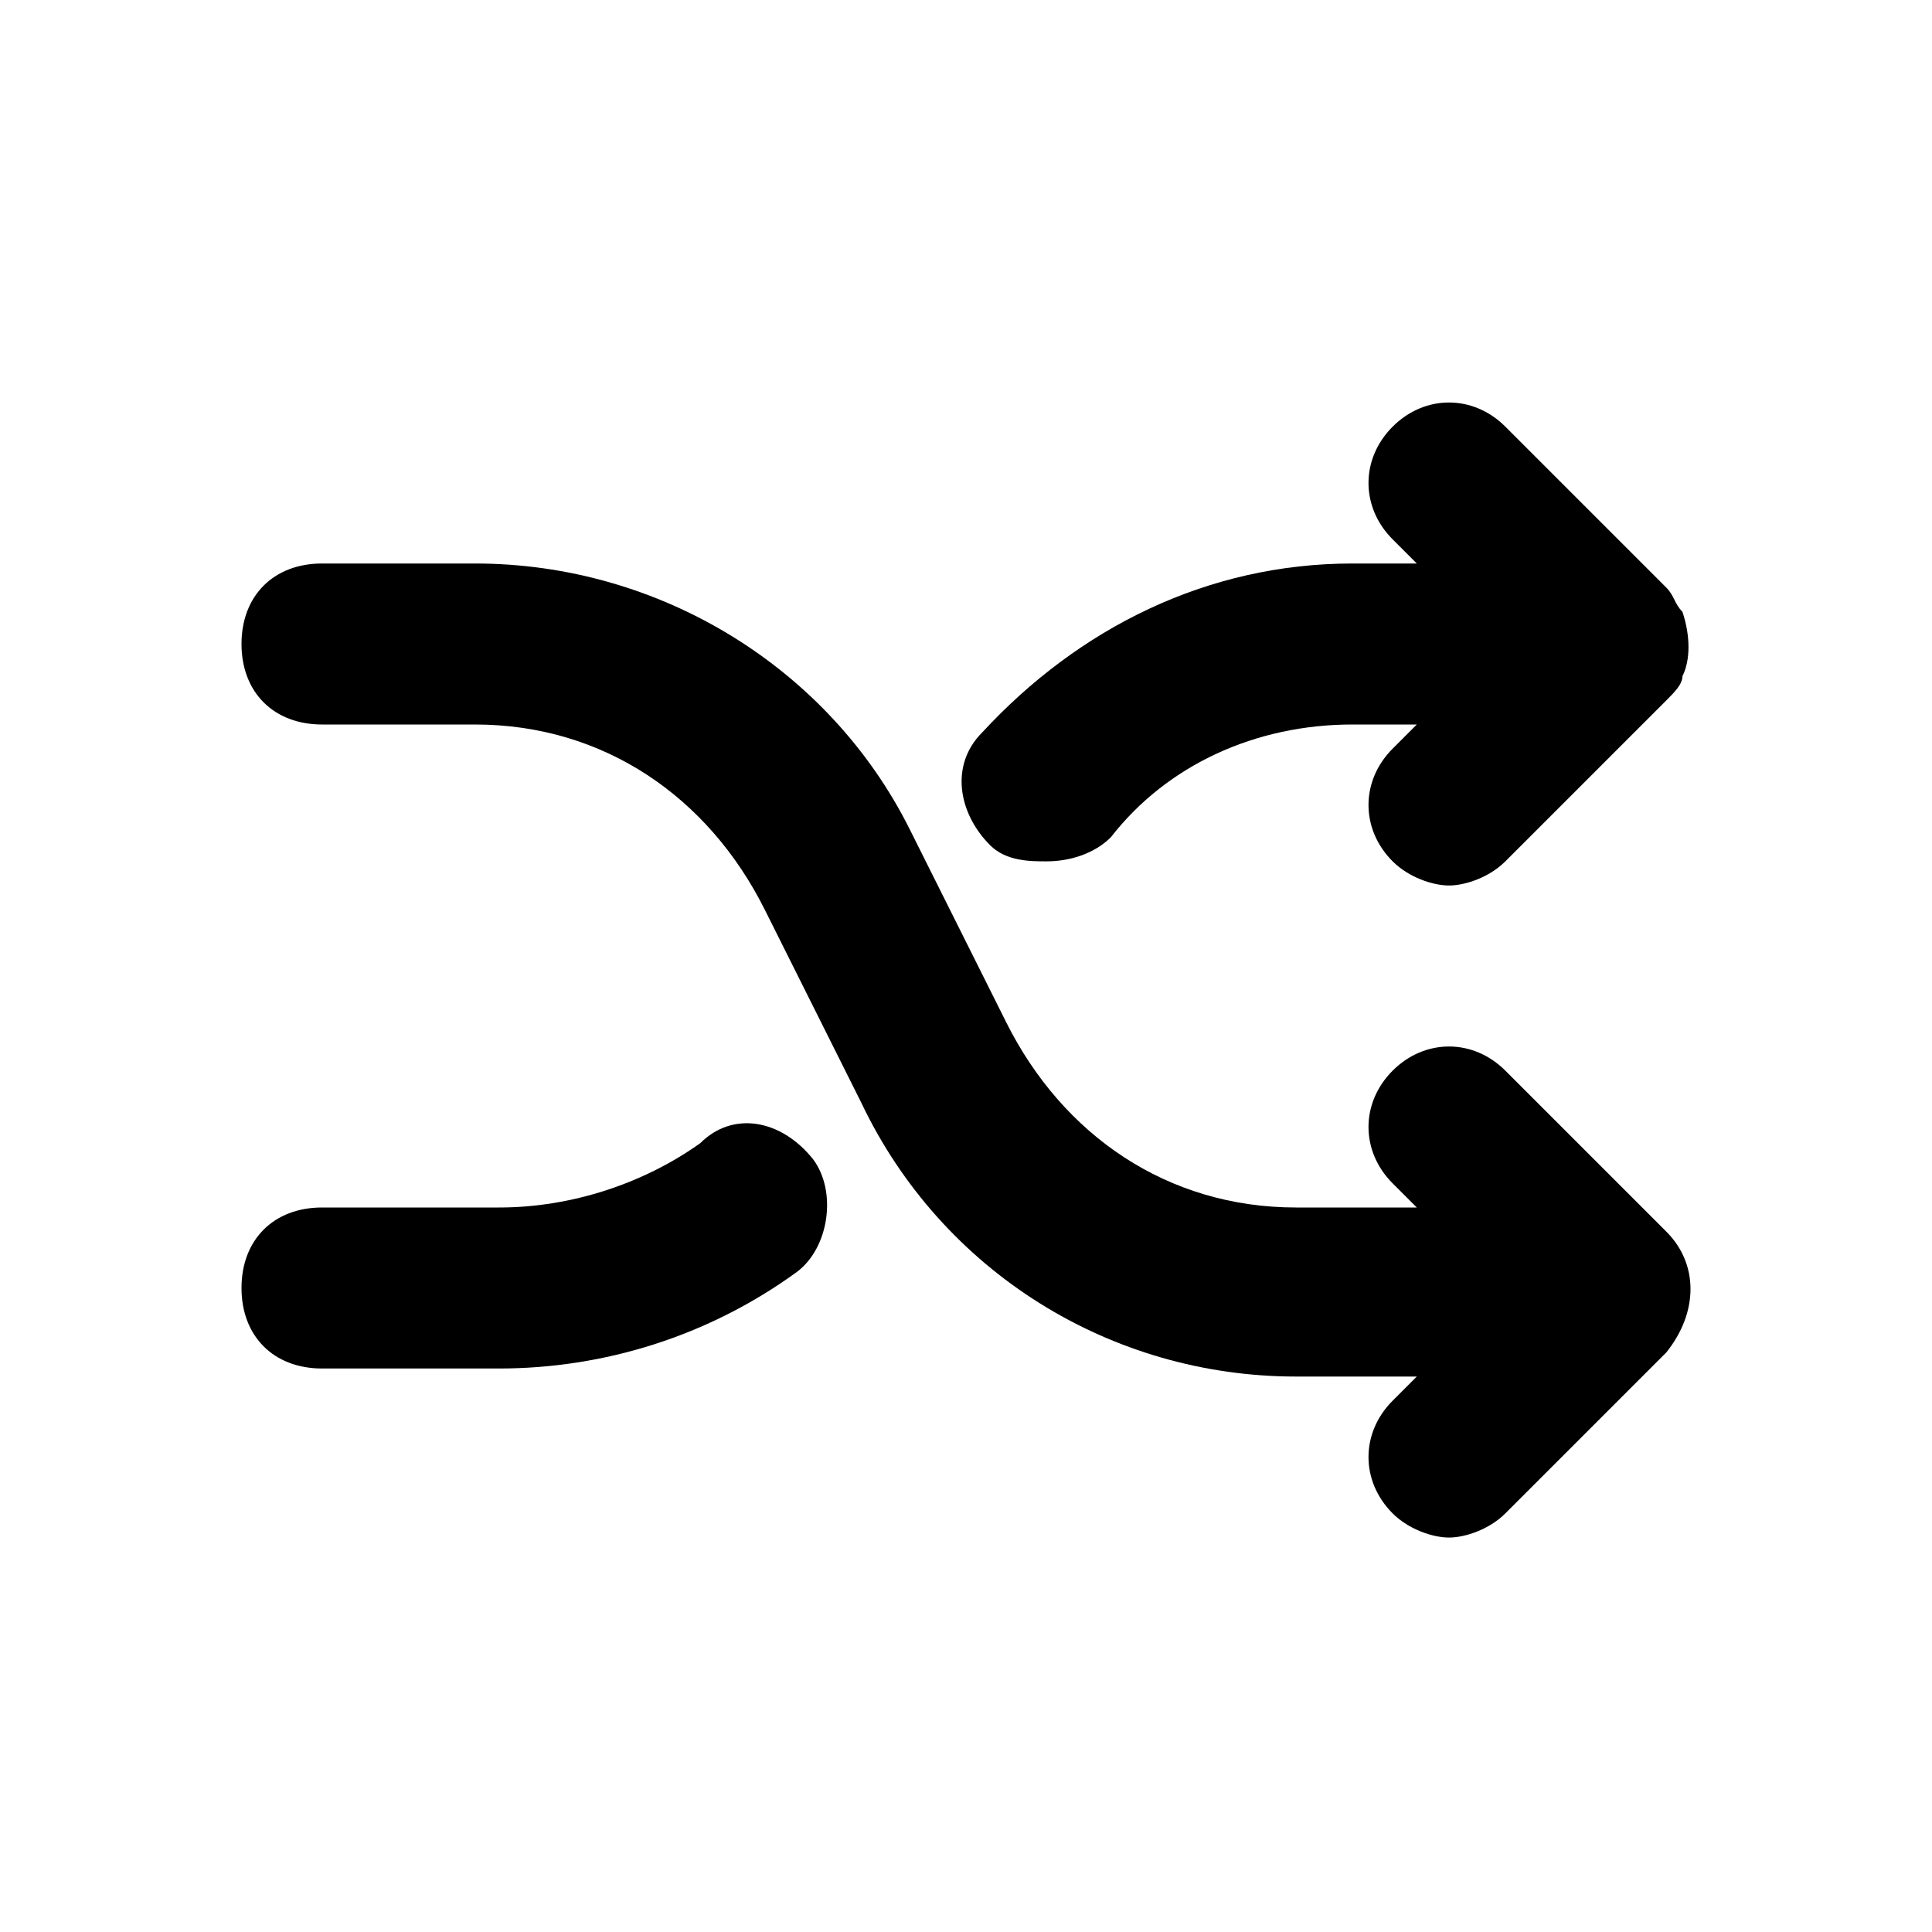
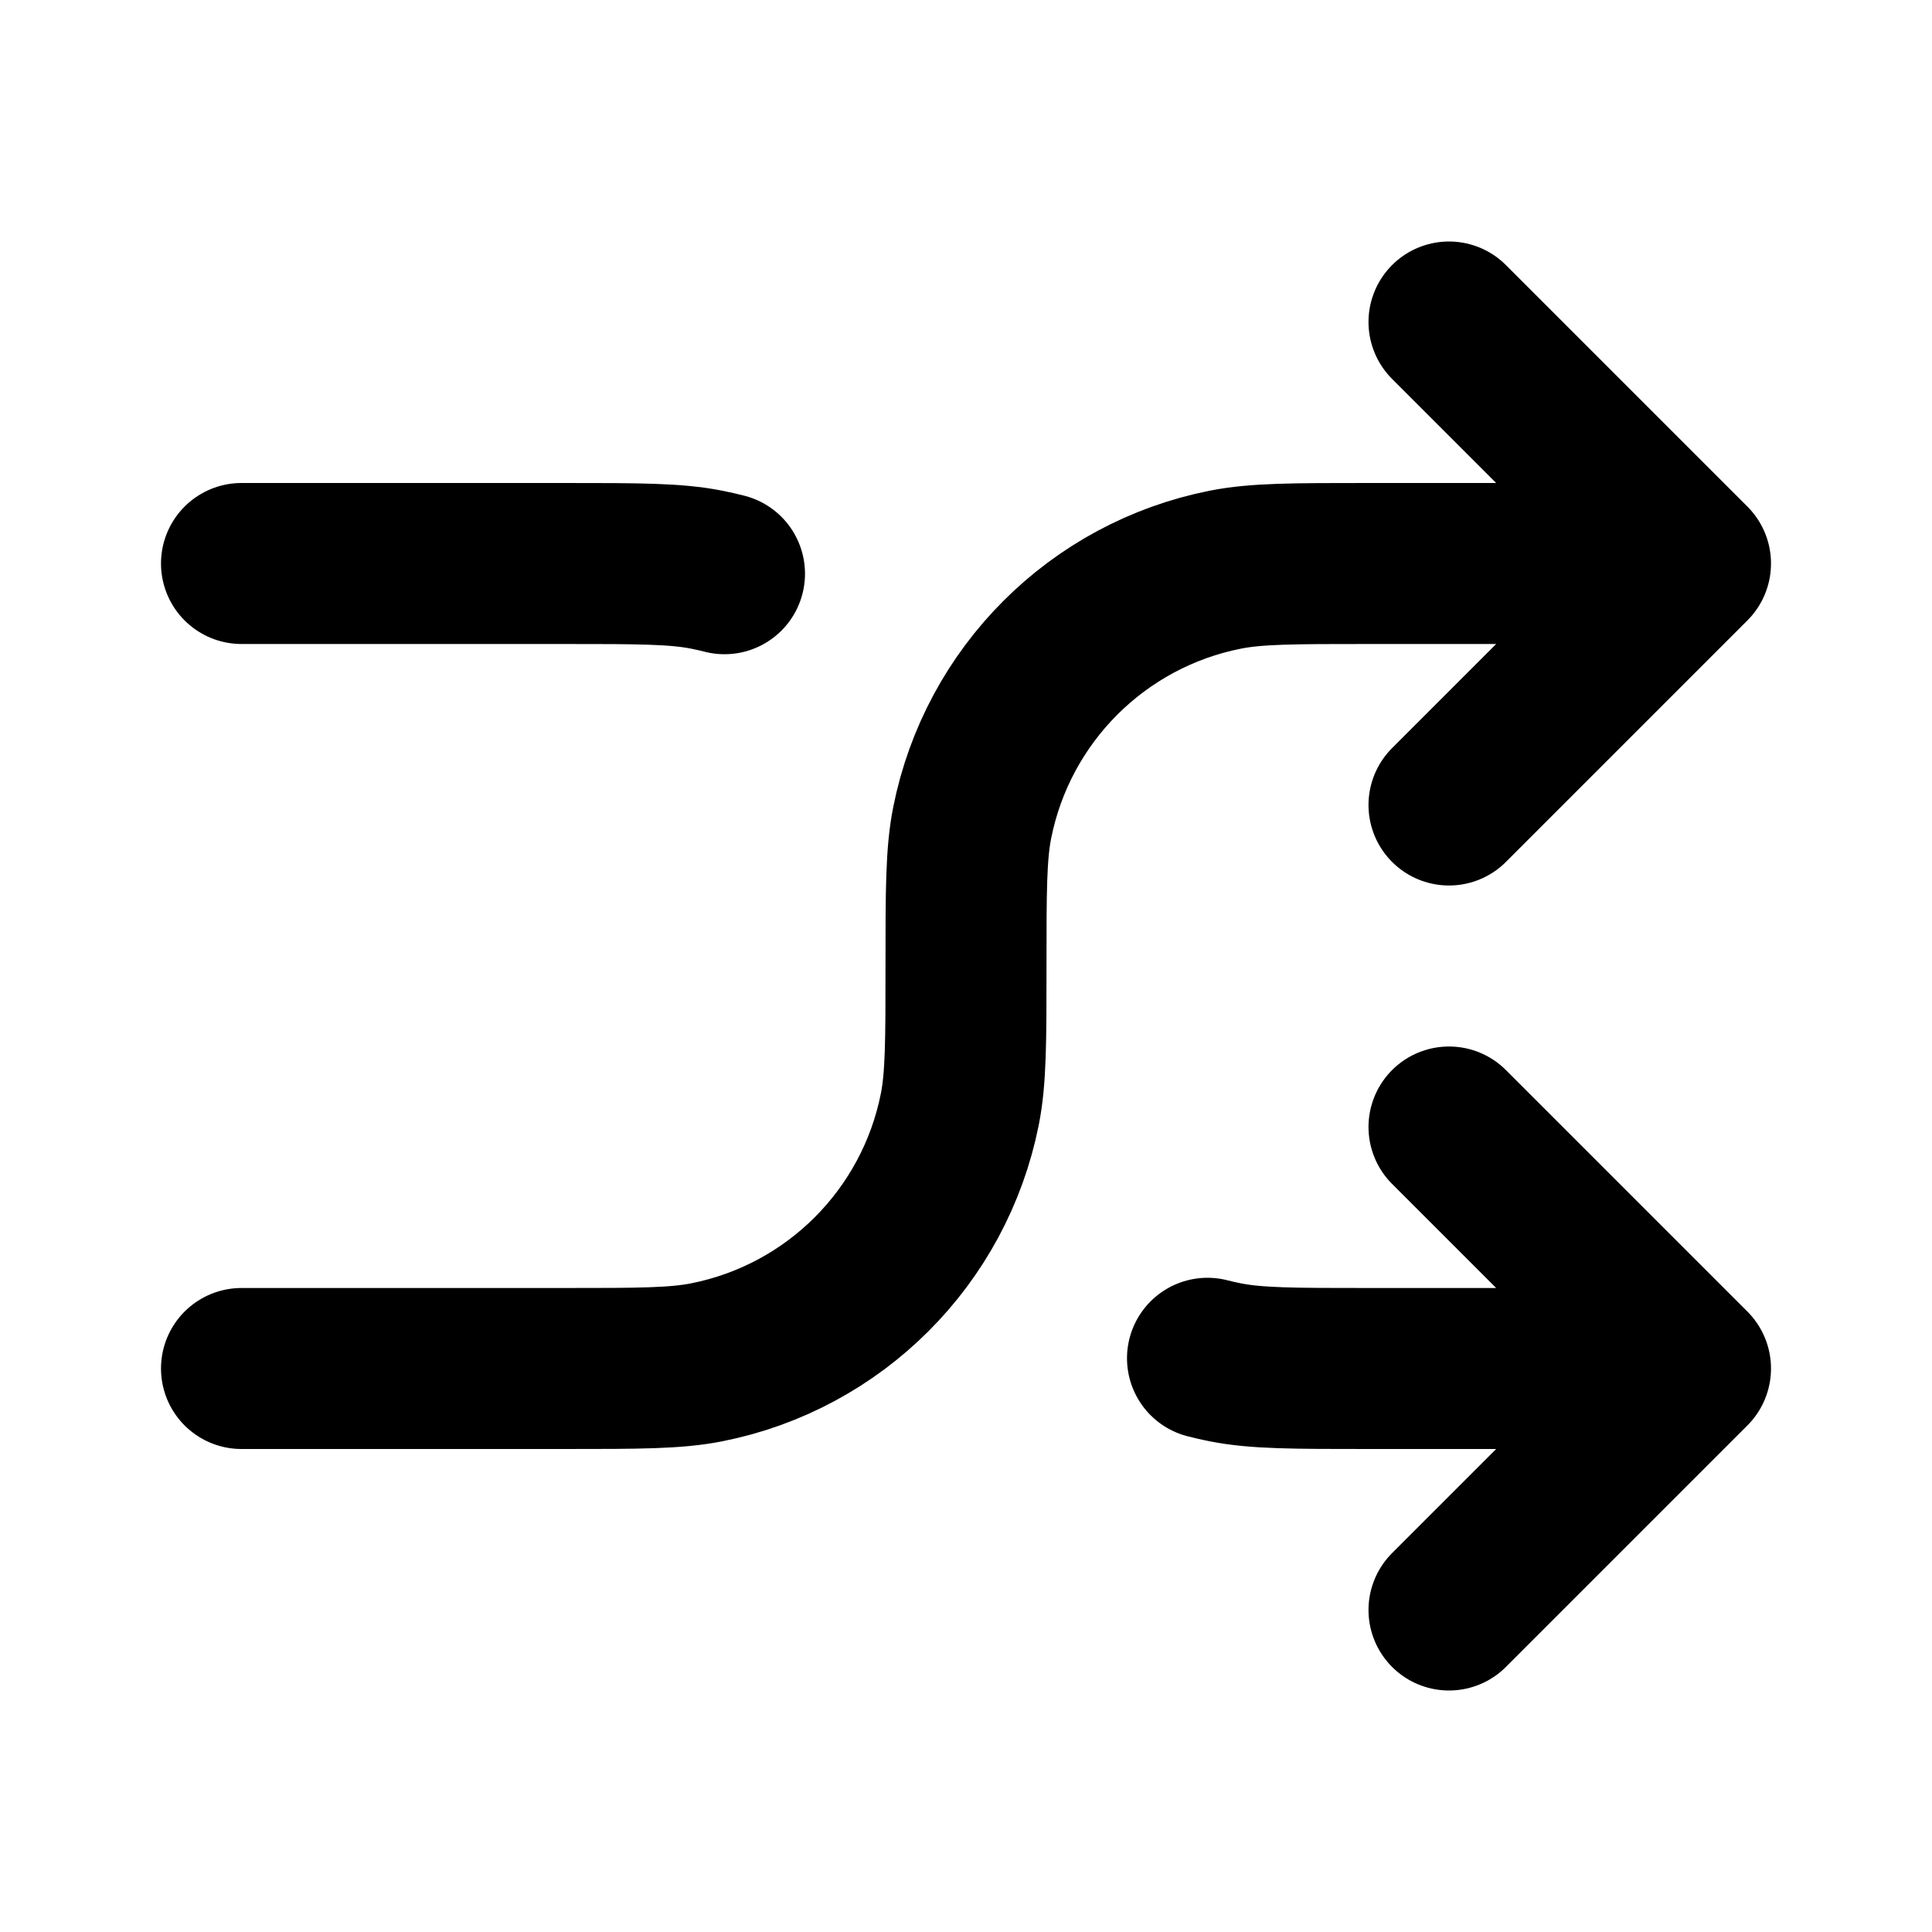
- <svg xmlns="http://www.w3.org/2000/svg" width="800px" height="800px" viewBox="0 0 24 24" version="1.1" xml:space="preserve">
-   <style type="text/css">
- 	.st0{opacity:0.2;fill:none;stroke:#000000;stroke-width:5.000000e-02;stroke-miterlimit:10;}
- </style>
-   <g id="Layer_1" />
-   <g id="Layer_2">
-     <g>
-       <path d="M8.7,14.2C8,14.7,7.1,15,6.2,15H4c-0.6,0-1,0.4-1,1s0.4,1,1,1h2.2c1.3,0,2.6-0.4,3.7-1.2c0.4-0.3,0.5-1,0.2-1.4    C9.7,13.9,9.1,13.8,8.7,14.2z" />
-       <path d="M13,10.7c0.3,0,0.6-0.1,0.8-0.3C14.5,9.5,15.6,9,16.8,9h0.8l-0.3,0.3c-0.4,0.4-0.4,1,0,1.4c0.2,0.2,0.5,0.3,0.7,0.3    s0.5-0.1,0.7-0.3l2-2c0.1-0.1,0.2-0.2,0.2-0.3c0.1-0.2,0.1-0.5,0-0.8c-0.1-0.1-0.1-0.2-0.2-0.3l-2-2c-0.4-0.4-1-0.4-1.4,0    s-0.4,1,0,1.4L17.6,7h-0.8c-1.8,0-3.4,0.8-4.6,2.1c-0.4,0.4-0.3,1,0.1,1.4C12.5,10.7,12.8,10.7,13,10.7z" />
-       <path d="M20.7,15.3l-2-2c-0.4-0.4-1-0.4-1.4,0s-0.4,1,0,1.4l0.3,0.3h-1.5c-1.6,0-2.9-0.9-3.6-2.3l-1.2-2.4C10.3,8.3,8.2,7,5.9,7H4    C3.4,7,3,7.4,3,8s0.4,1,1,1h1.9c1.6,0,2.9,0.9,3.6,2.3l1.2,2.4c1,2.1,3.1,3.4,5.4,3.4h1.5l-0.3,0.3c-0.4,0.4-0.4,1,0,1.4    c0.2,0.2,0.5,0.3,0.7,0.3s0.5-0.1,0.7-0.3l2-2C21.1,16.3,21.1,15.7,20.7,15.3z" />
-     </g>
-   </g>
+ <svg xmlns="http://www.w3.org/2000/svg" width="800px" height="800px" viewBox="0 0 24 24" fill="none">
+   <path d="M18 4L21 7M21 7L18 10M21 7H17C16.071 7 15.606 7 15.22 7.077C13.633 7.392 12.393 8.633 12.077 10.22C12 10.606 12 11.071 12 12C12 12.929 12 13.394 11.923 13.78C11.607 15.367 10.367 16.608 8.78 16.923C8.394 17 7.929 17 7 17H3M18 20L21 17M21 17L18 14M21 17H17C16.071 17 15.606 17 15.22 16.923C15.146 16.908 15.072 16.892 15 16.873M3 7H7C7.929 7 8.394 7 8.78 7.077C8.854 7.092 8.928 7.108 9 7.127" stroke="currentColor" stroke-width="2" stroke-linecap="round" stroke-linejoin="round" />
</svg>
